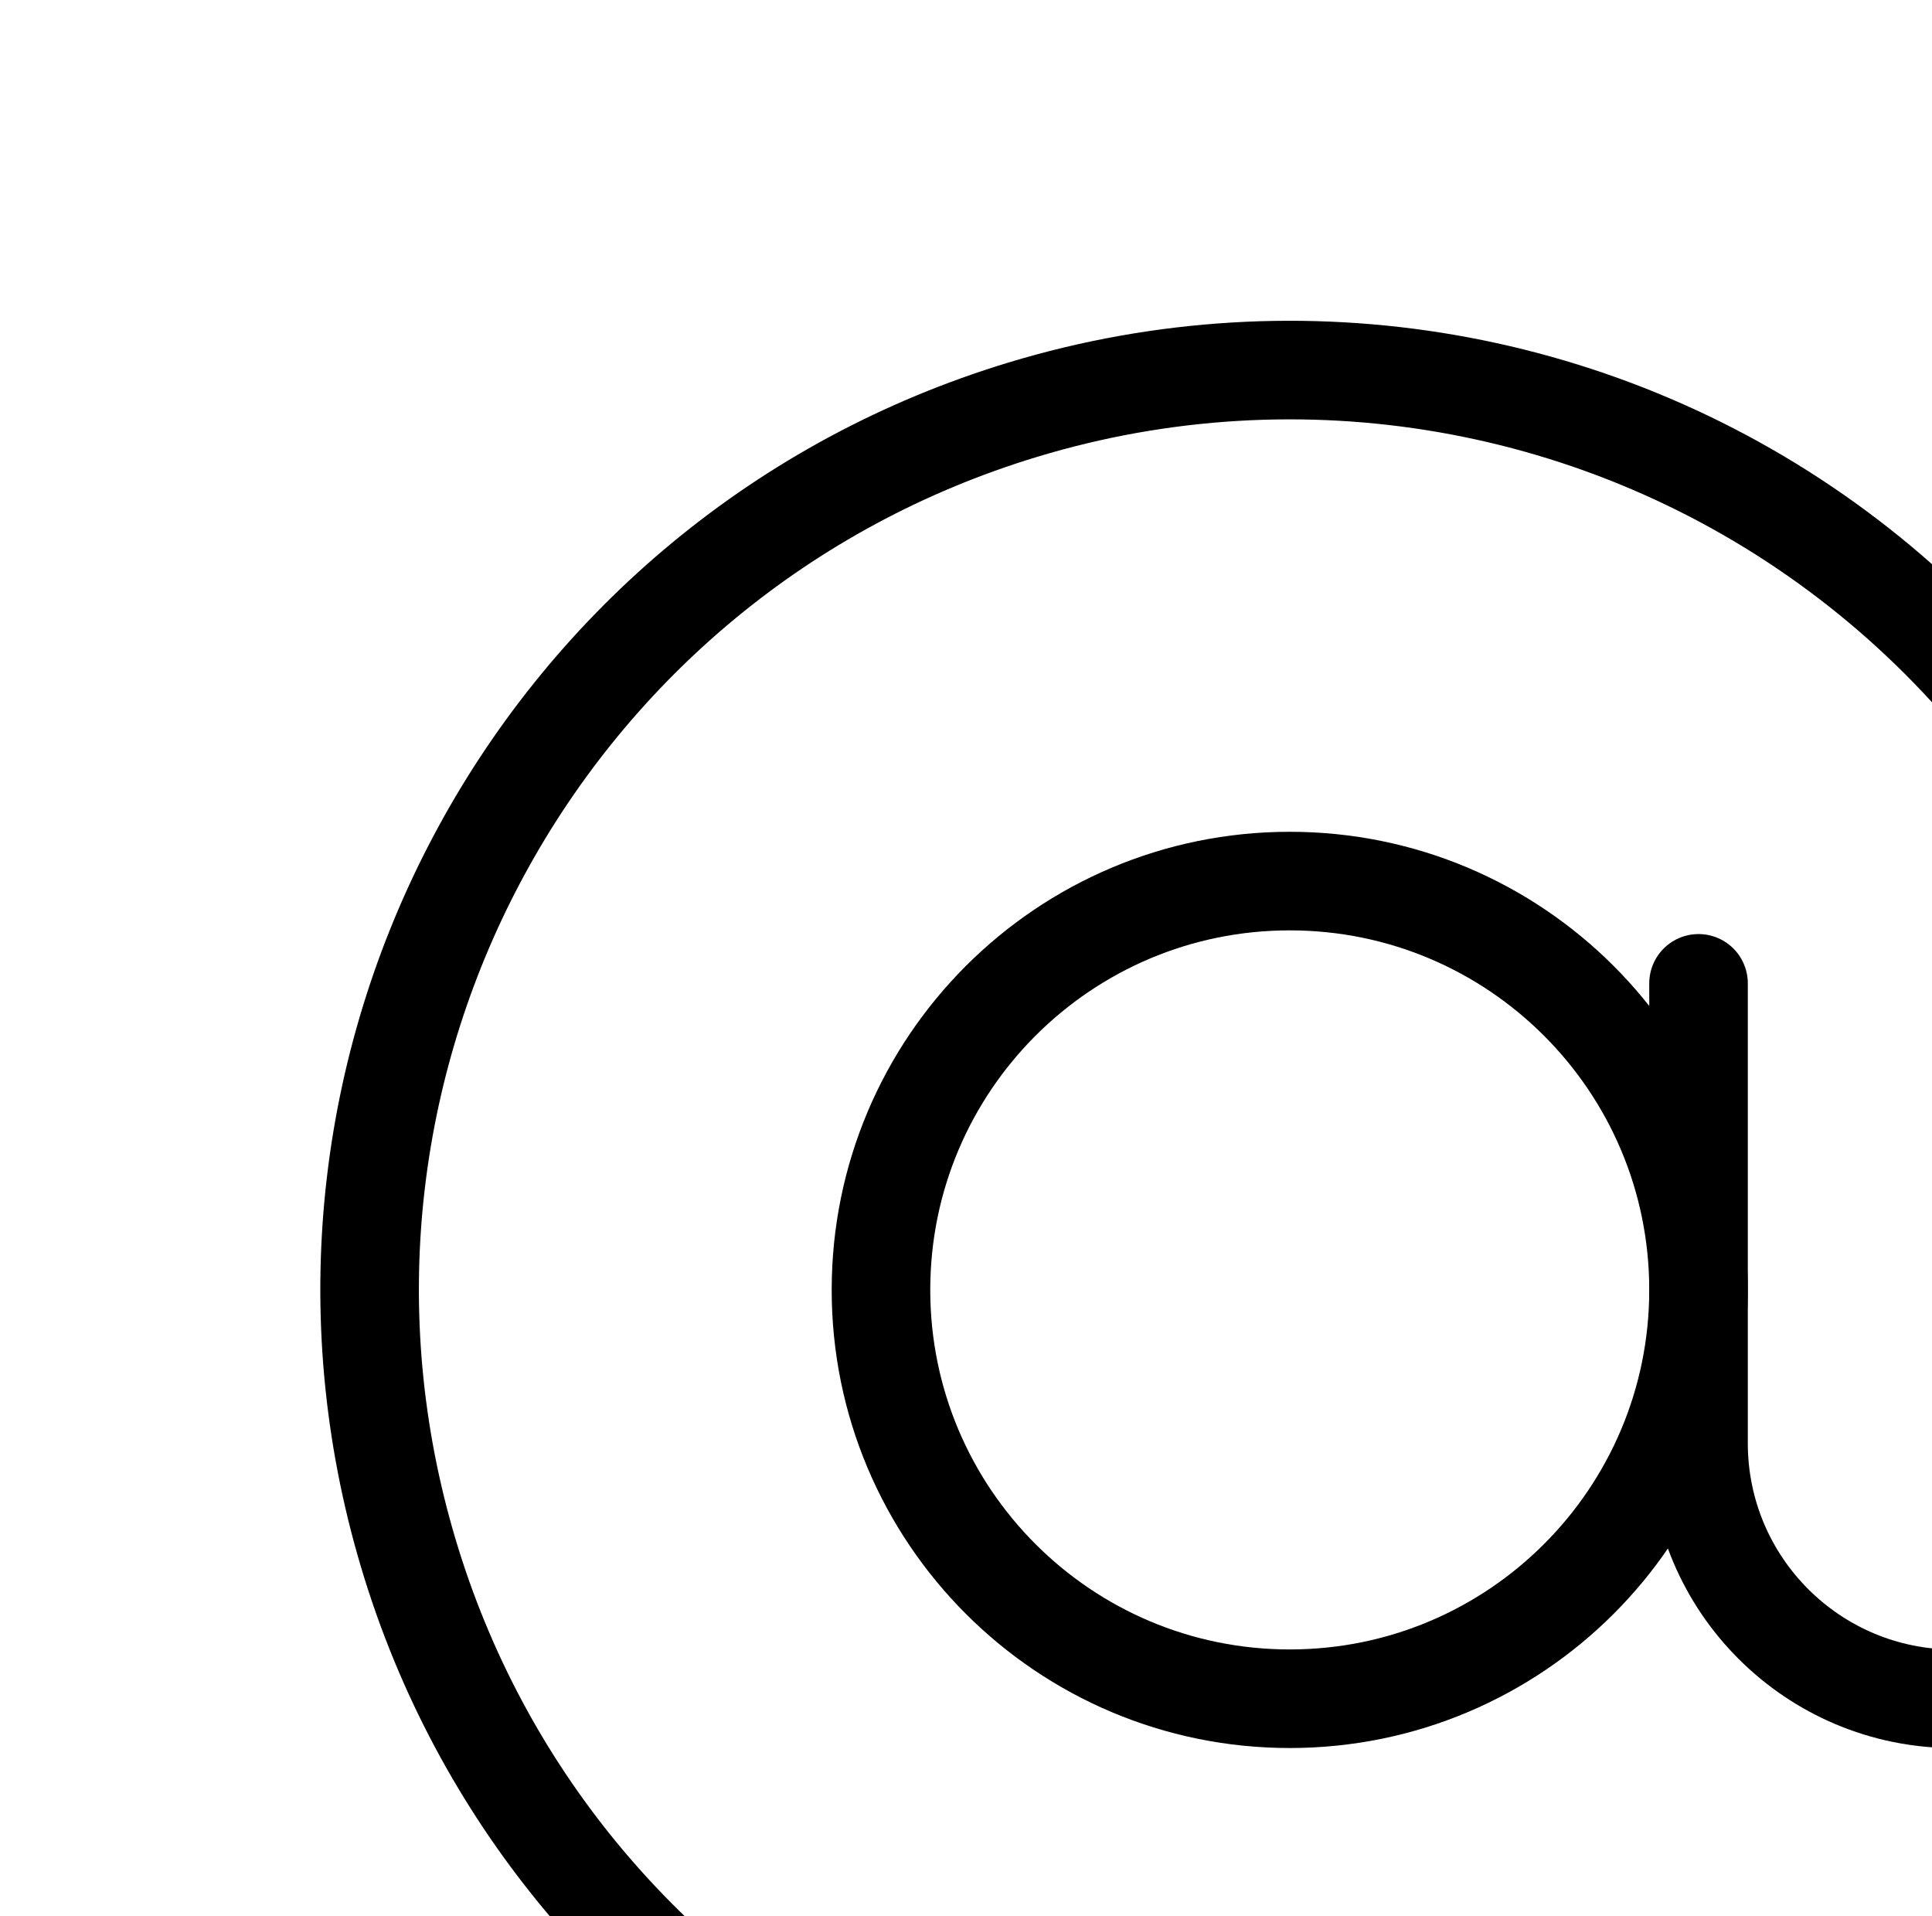
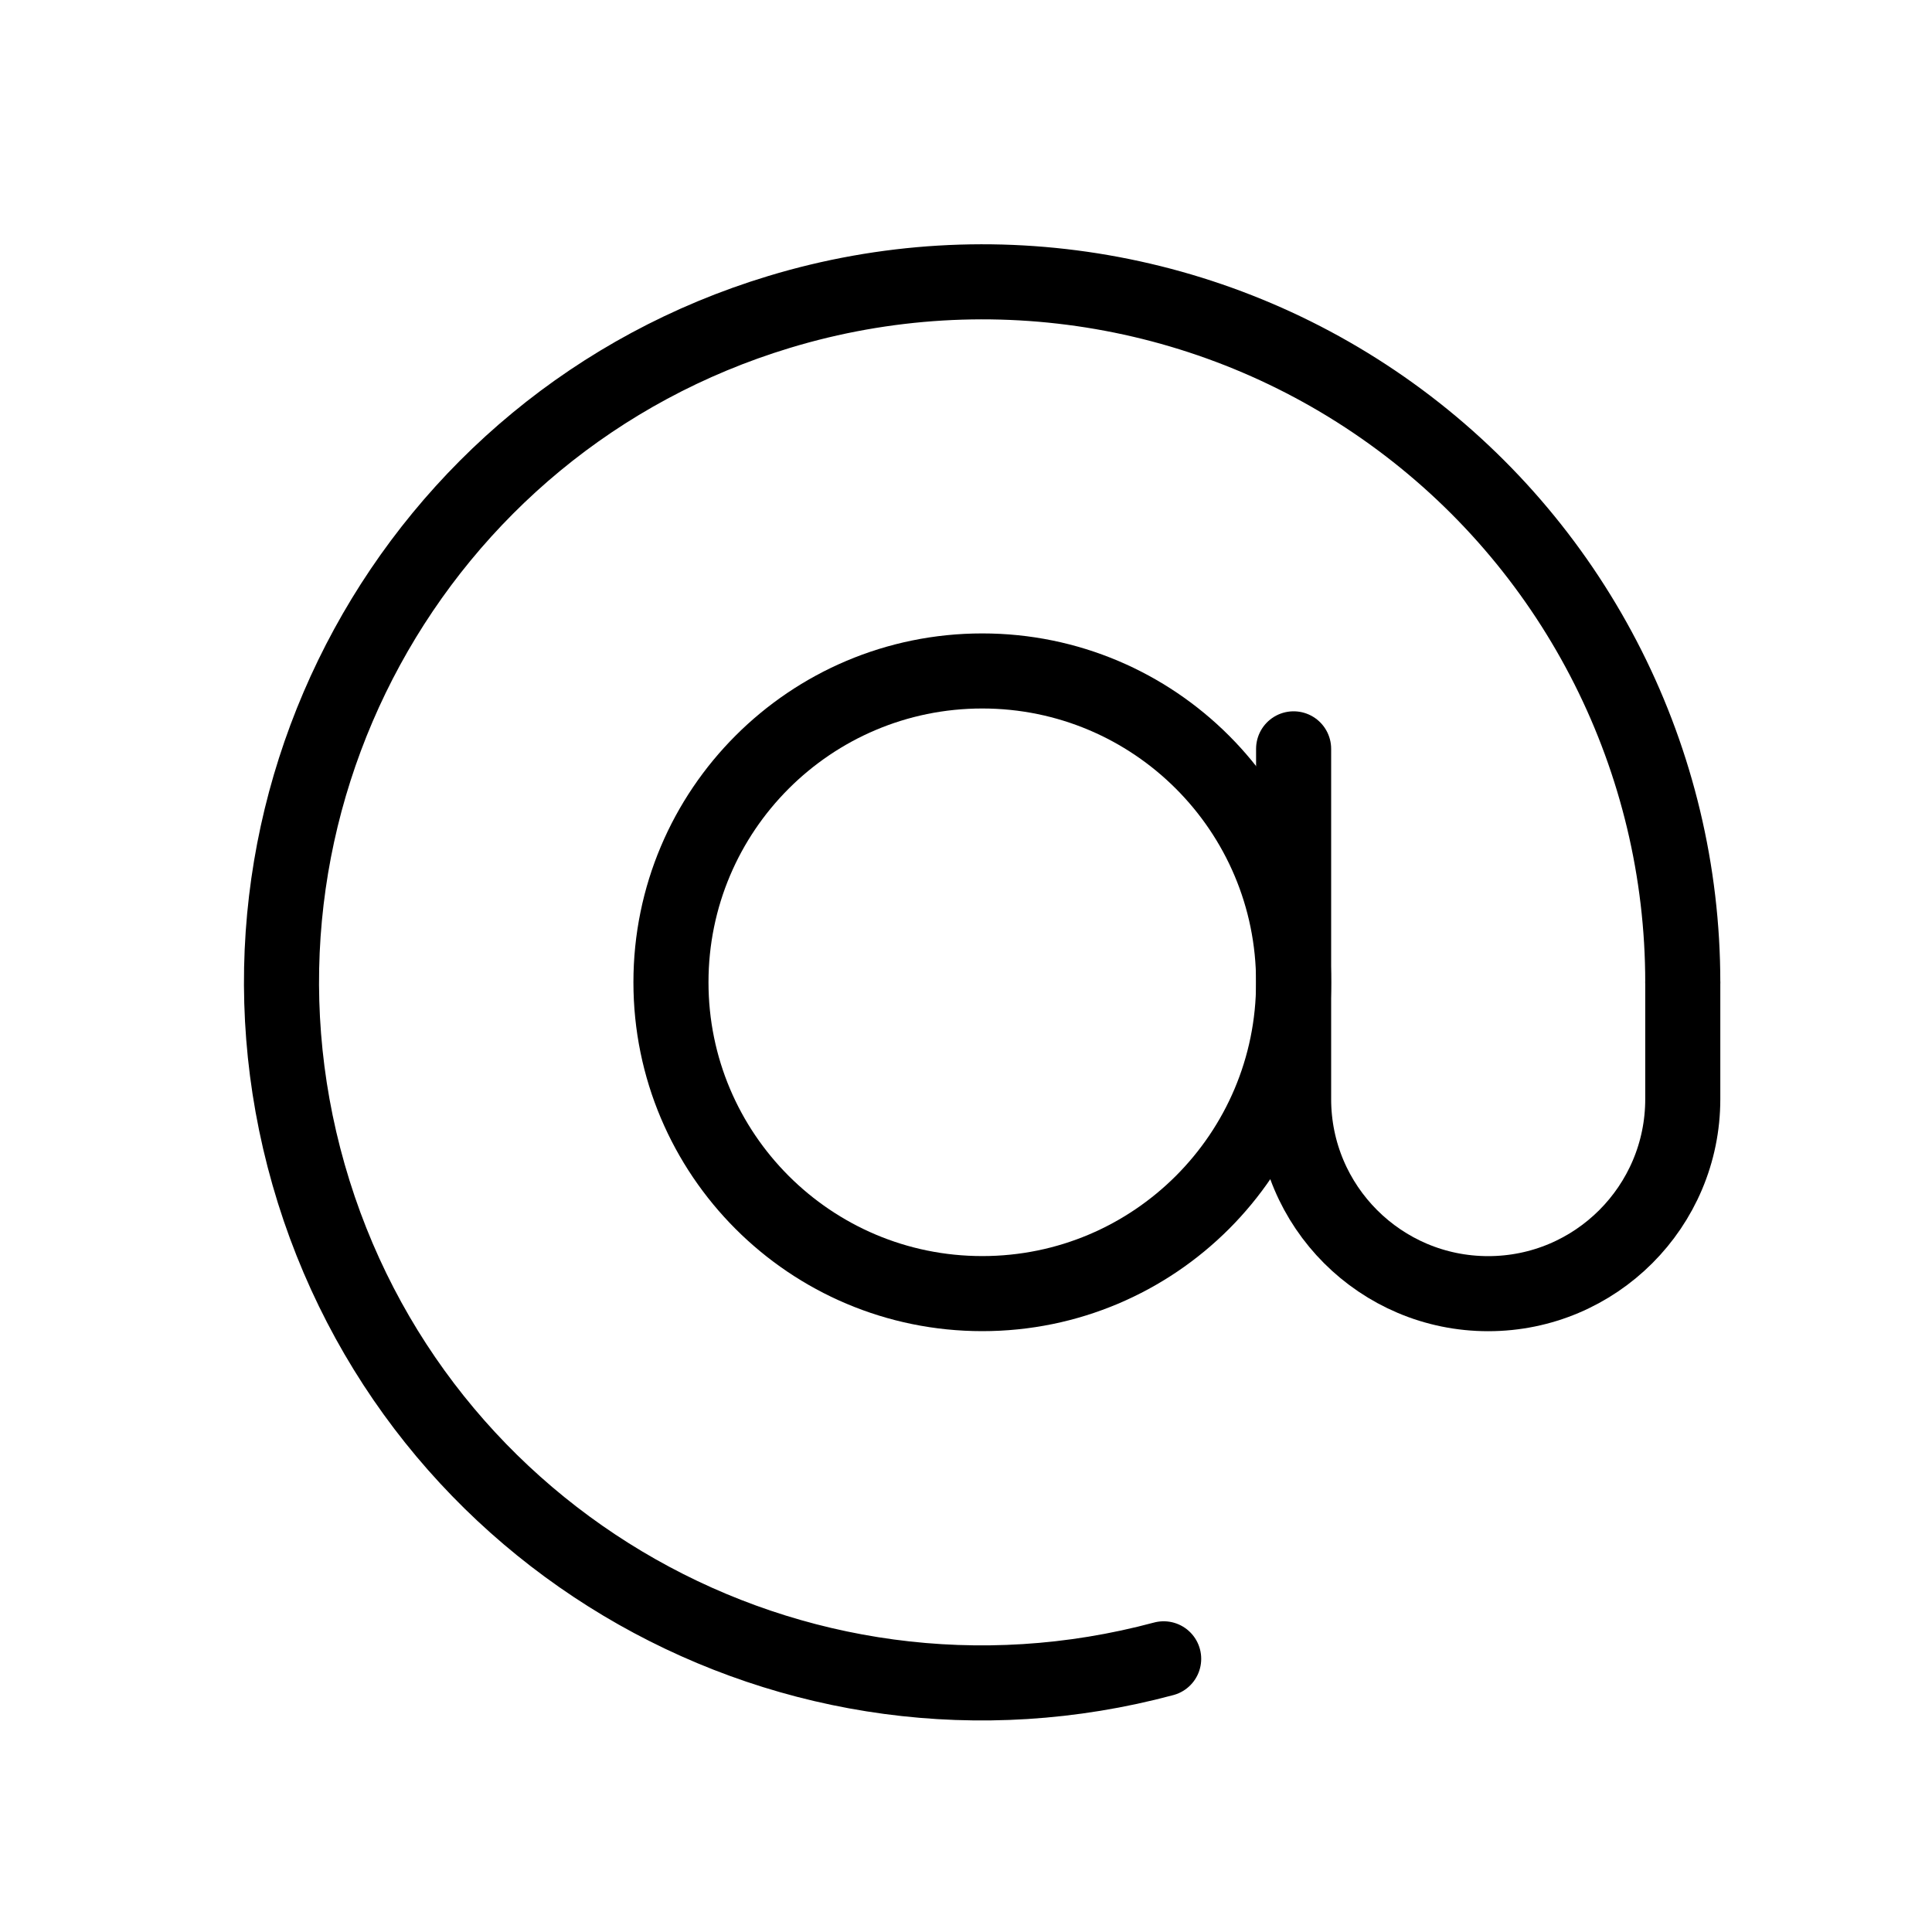
- <svg xmlns="http://www.w3.org/2000/svg" fill="none">
+ <svg xmlns="http://www.w3.org/2000/svg" fill="none" width="35" height="35">
  <path d="M30.485 17.796A12.689 12.689 0 0 0 14.112 5.652a12.689 12.689 0 0 0 6.969 24.399" stroke="currentColor" stroke-width="1.36" stroke-linecap="round" />
  <path d="M17.795 23.435c3.115 0 5.64-2.525 5.64-5.64 0-3.115-2.525-5.64-5.64-5.64-3.115 0-5.64 2.525-5.64 5.64 0 3.115 2.525 5.64 5.64 5.64Z" stroke="currentColor" stroke-width="1.36" />
  <path d="M23.435 13.566v6.345a3.525 3.525 0 0 0 3.525 3.525 3.525 3.525 0 0 0 3.525-3.525v-2.115" stroke="currentColor" stroke-width="1.36" stroke-linecap="round" />
</svg>
